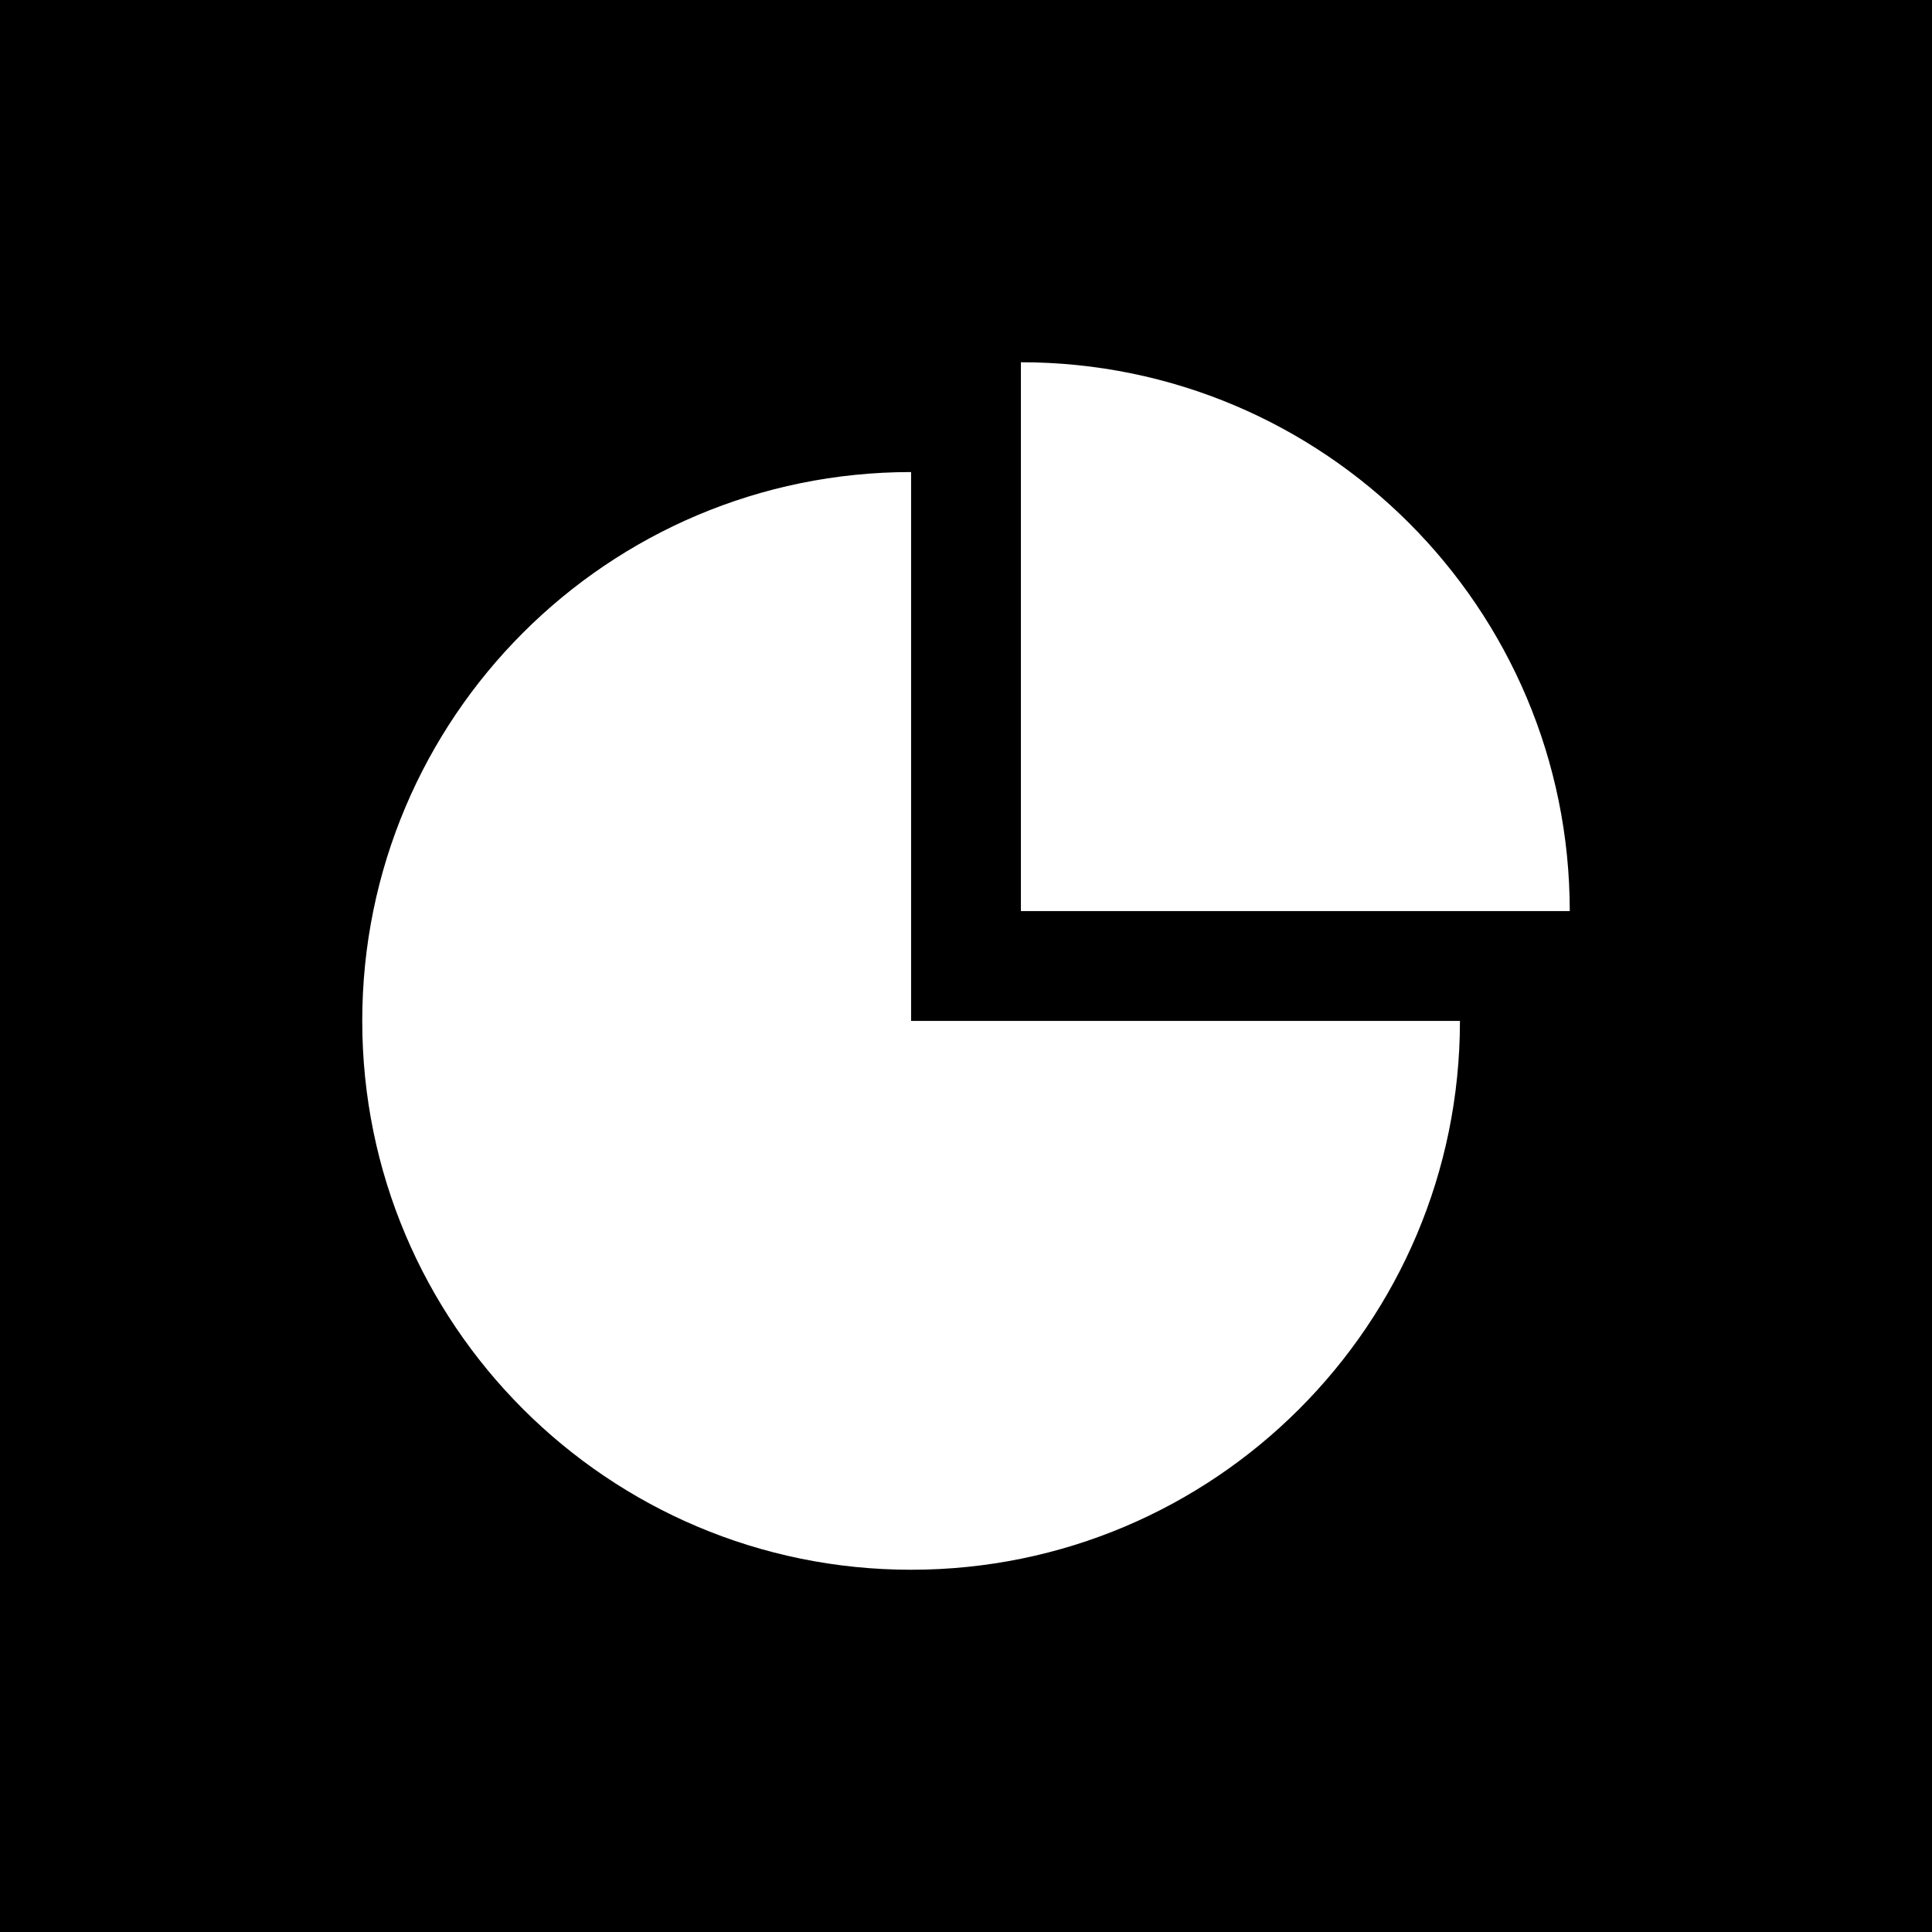
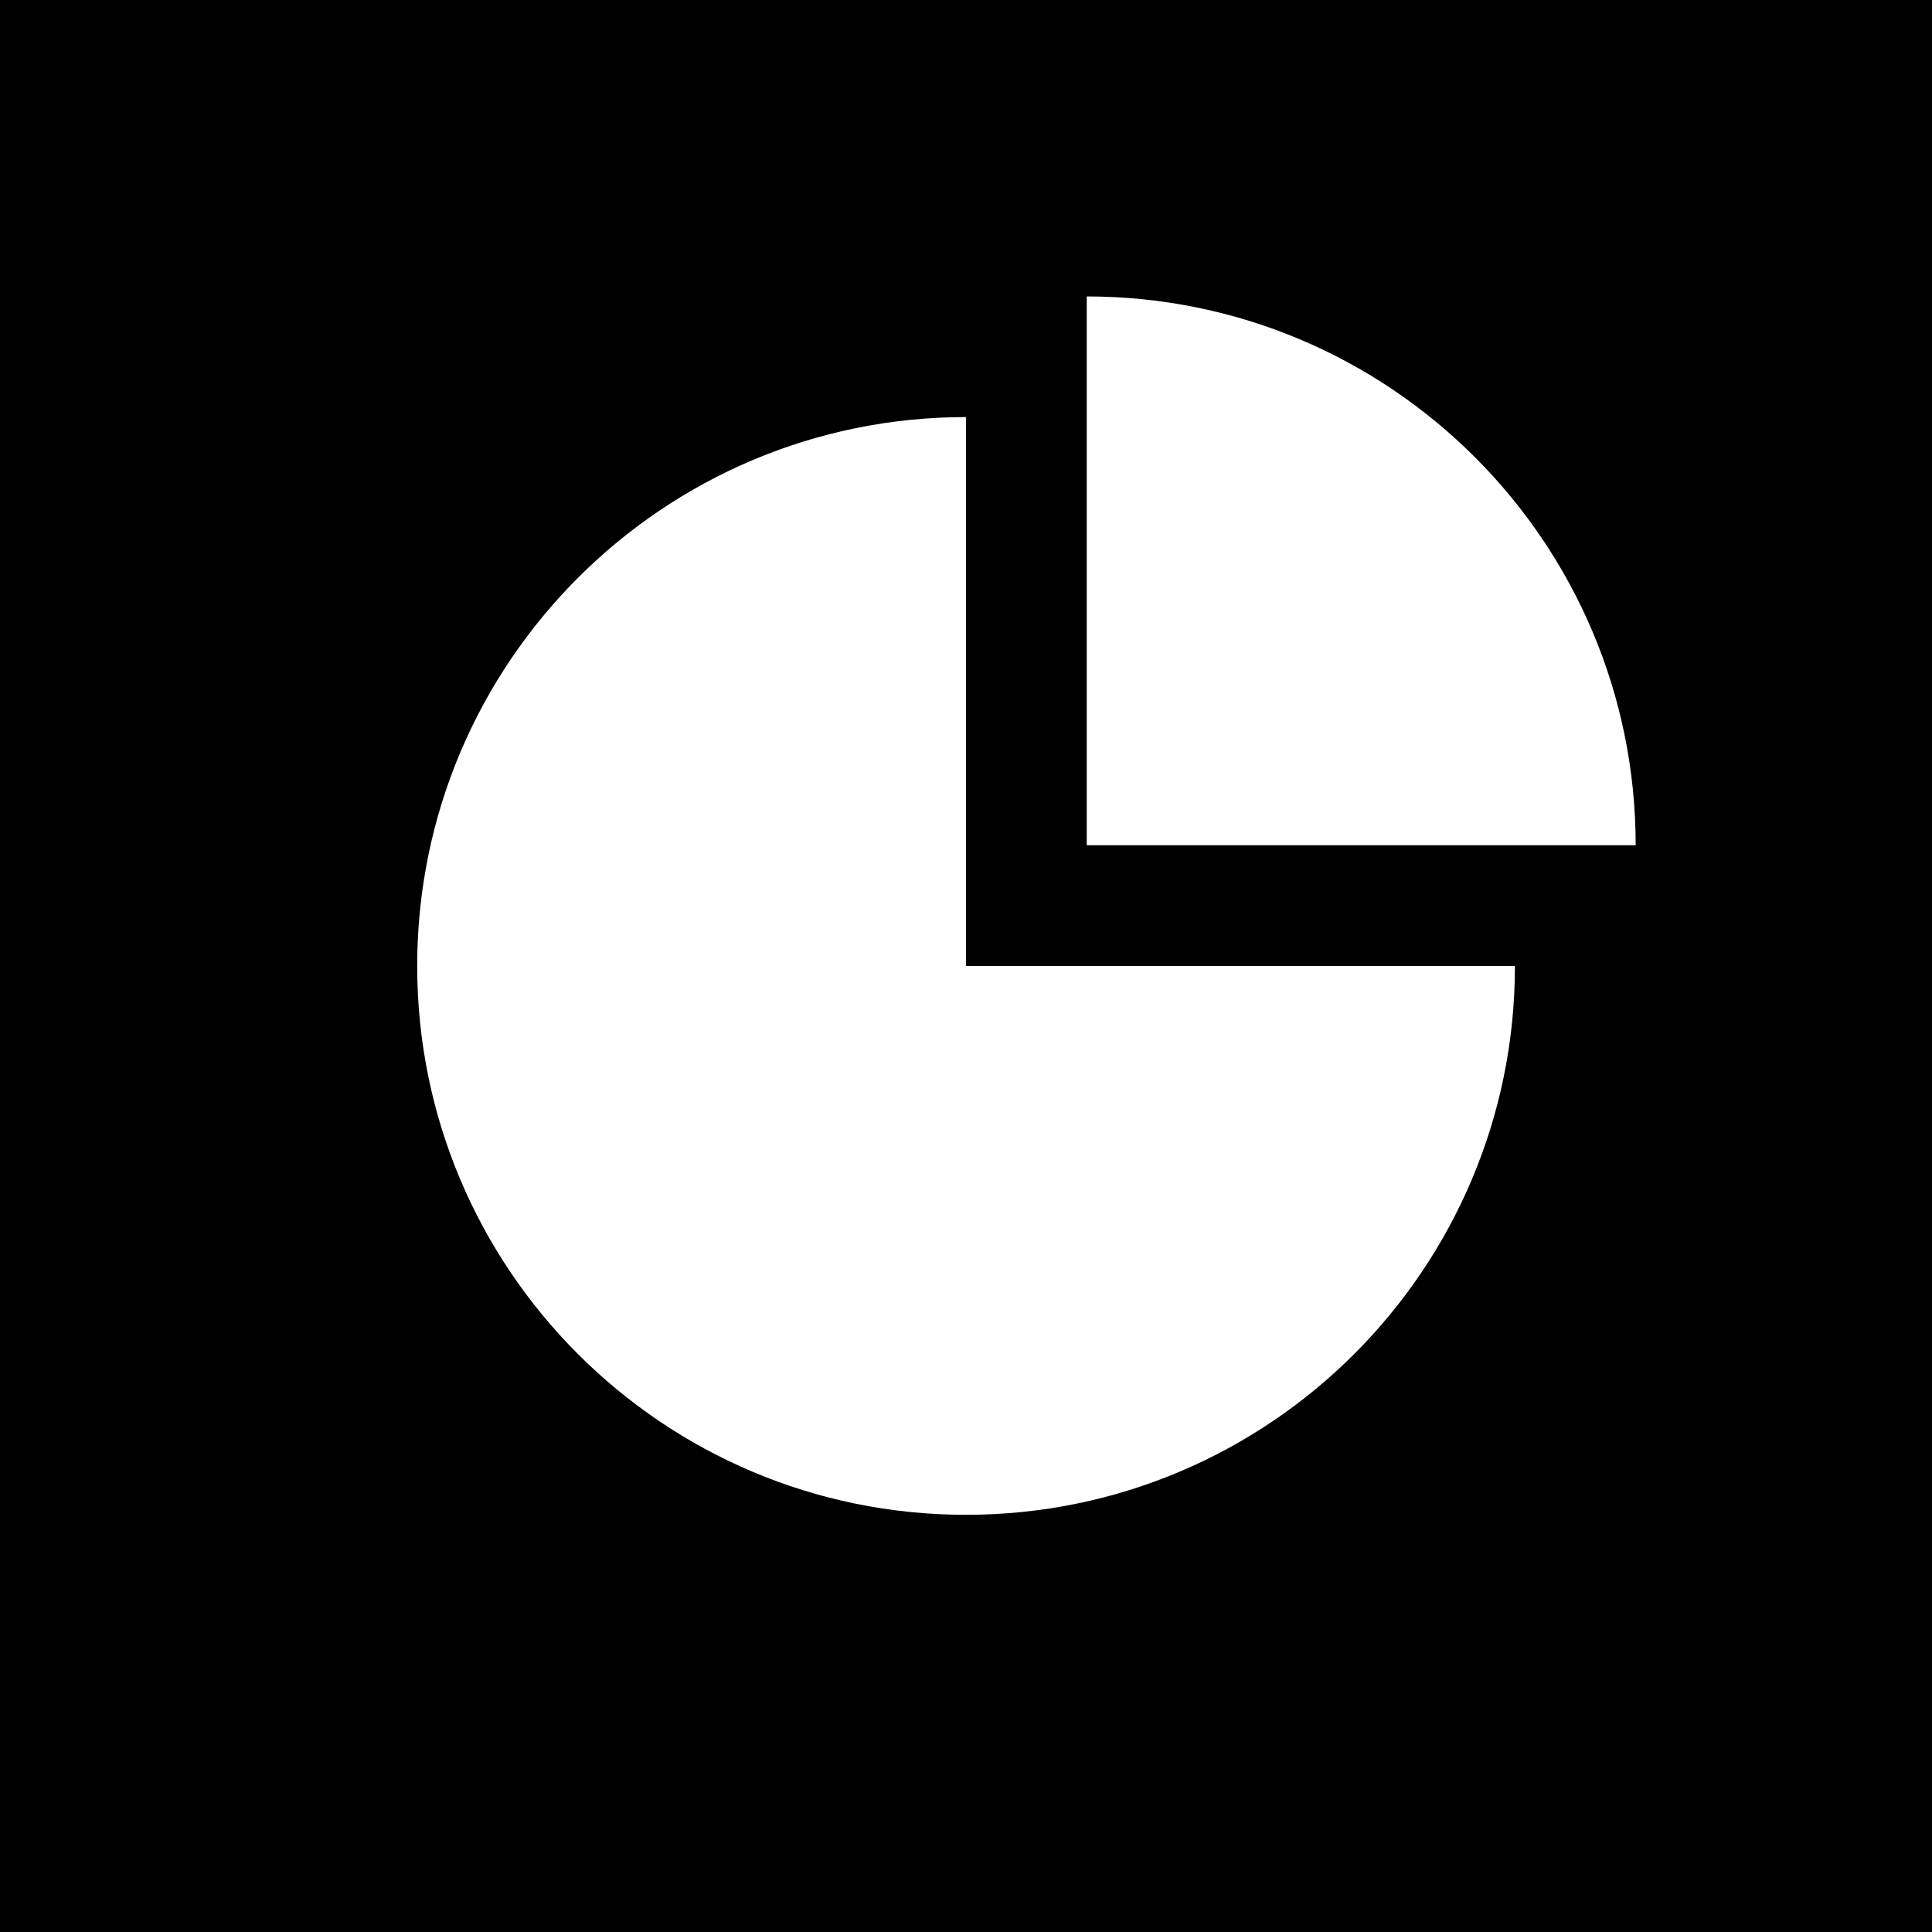
- <svg viewBox="0 0 12 12">
-   <path d="M 0,0 12,0 12,12 0,12 Z M 5.659,2.932 C 3.776,2.932 2.25,4.458 2.25,6.341 c 0,1.883 1.526,3.409 3.409,3.409 1.883,0 3.409,-1.526 3.409,-3.409 0,0 0,0 0,0 l -3.409,0 0,-3.409 z M 9.75,5.659 C 9.75,3.776 8.224,2.25 6.341,2.25 c -2e-5,0 -3e-5,0 -4e-5,0 l 0,3.409 3.409,0" />
+ <svg viewBox="0 0 16 16">
+   <path d="M16 0H0V16H16V0ZM13.546 7H9V2.455C11.511 2.455 13.546 4.49 13.546 7ZM8 3.454L8 8H12.546C12.546 10.51 10.511 12.545 8 12.545C5.49 12.545 3.455 10.51 3.455 8C3.455 5.489 5.49 3.454 8 3.454Z" />
</svg>
